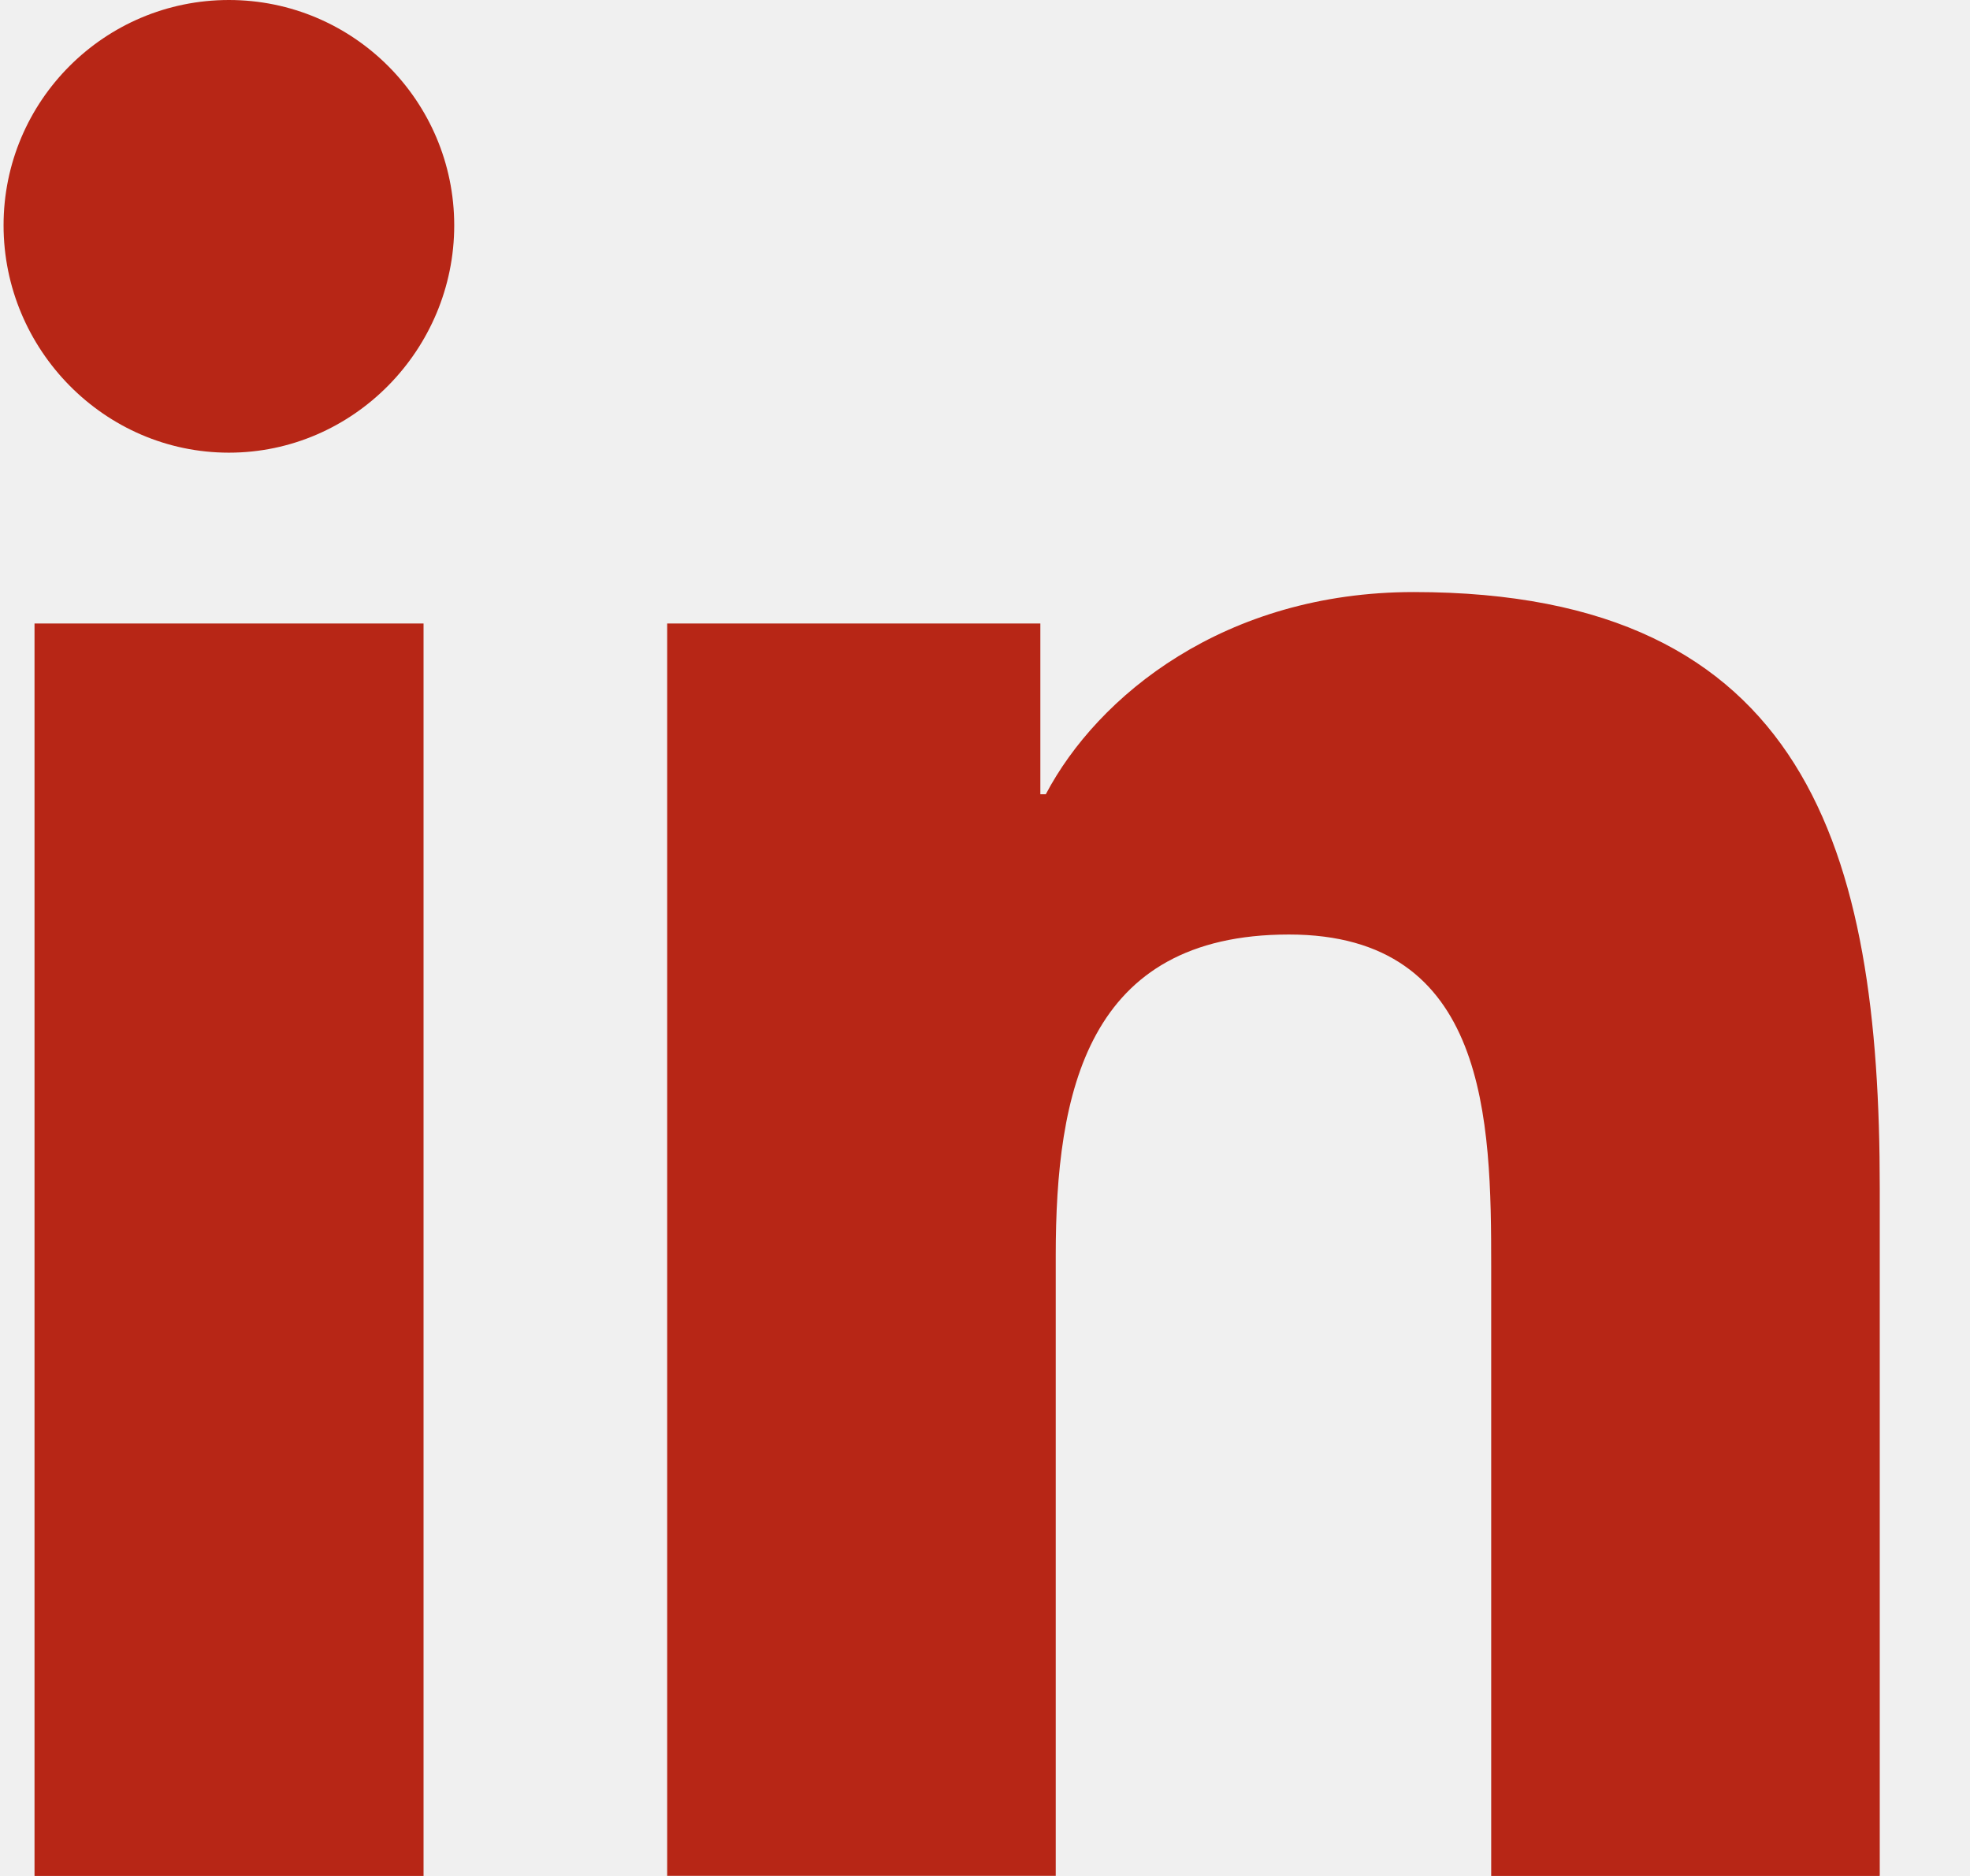
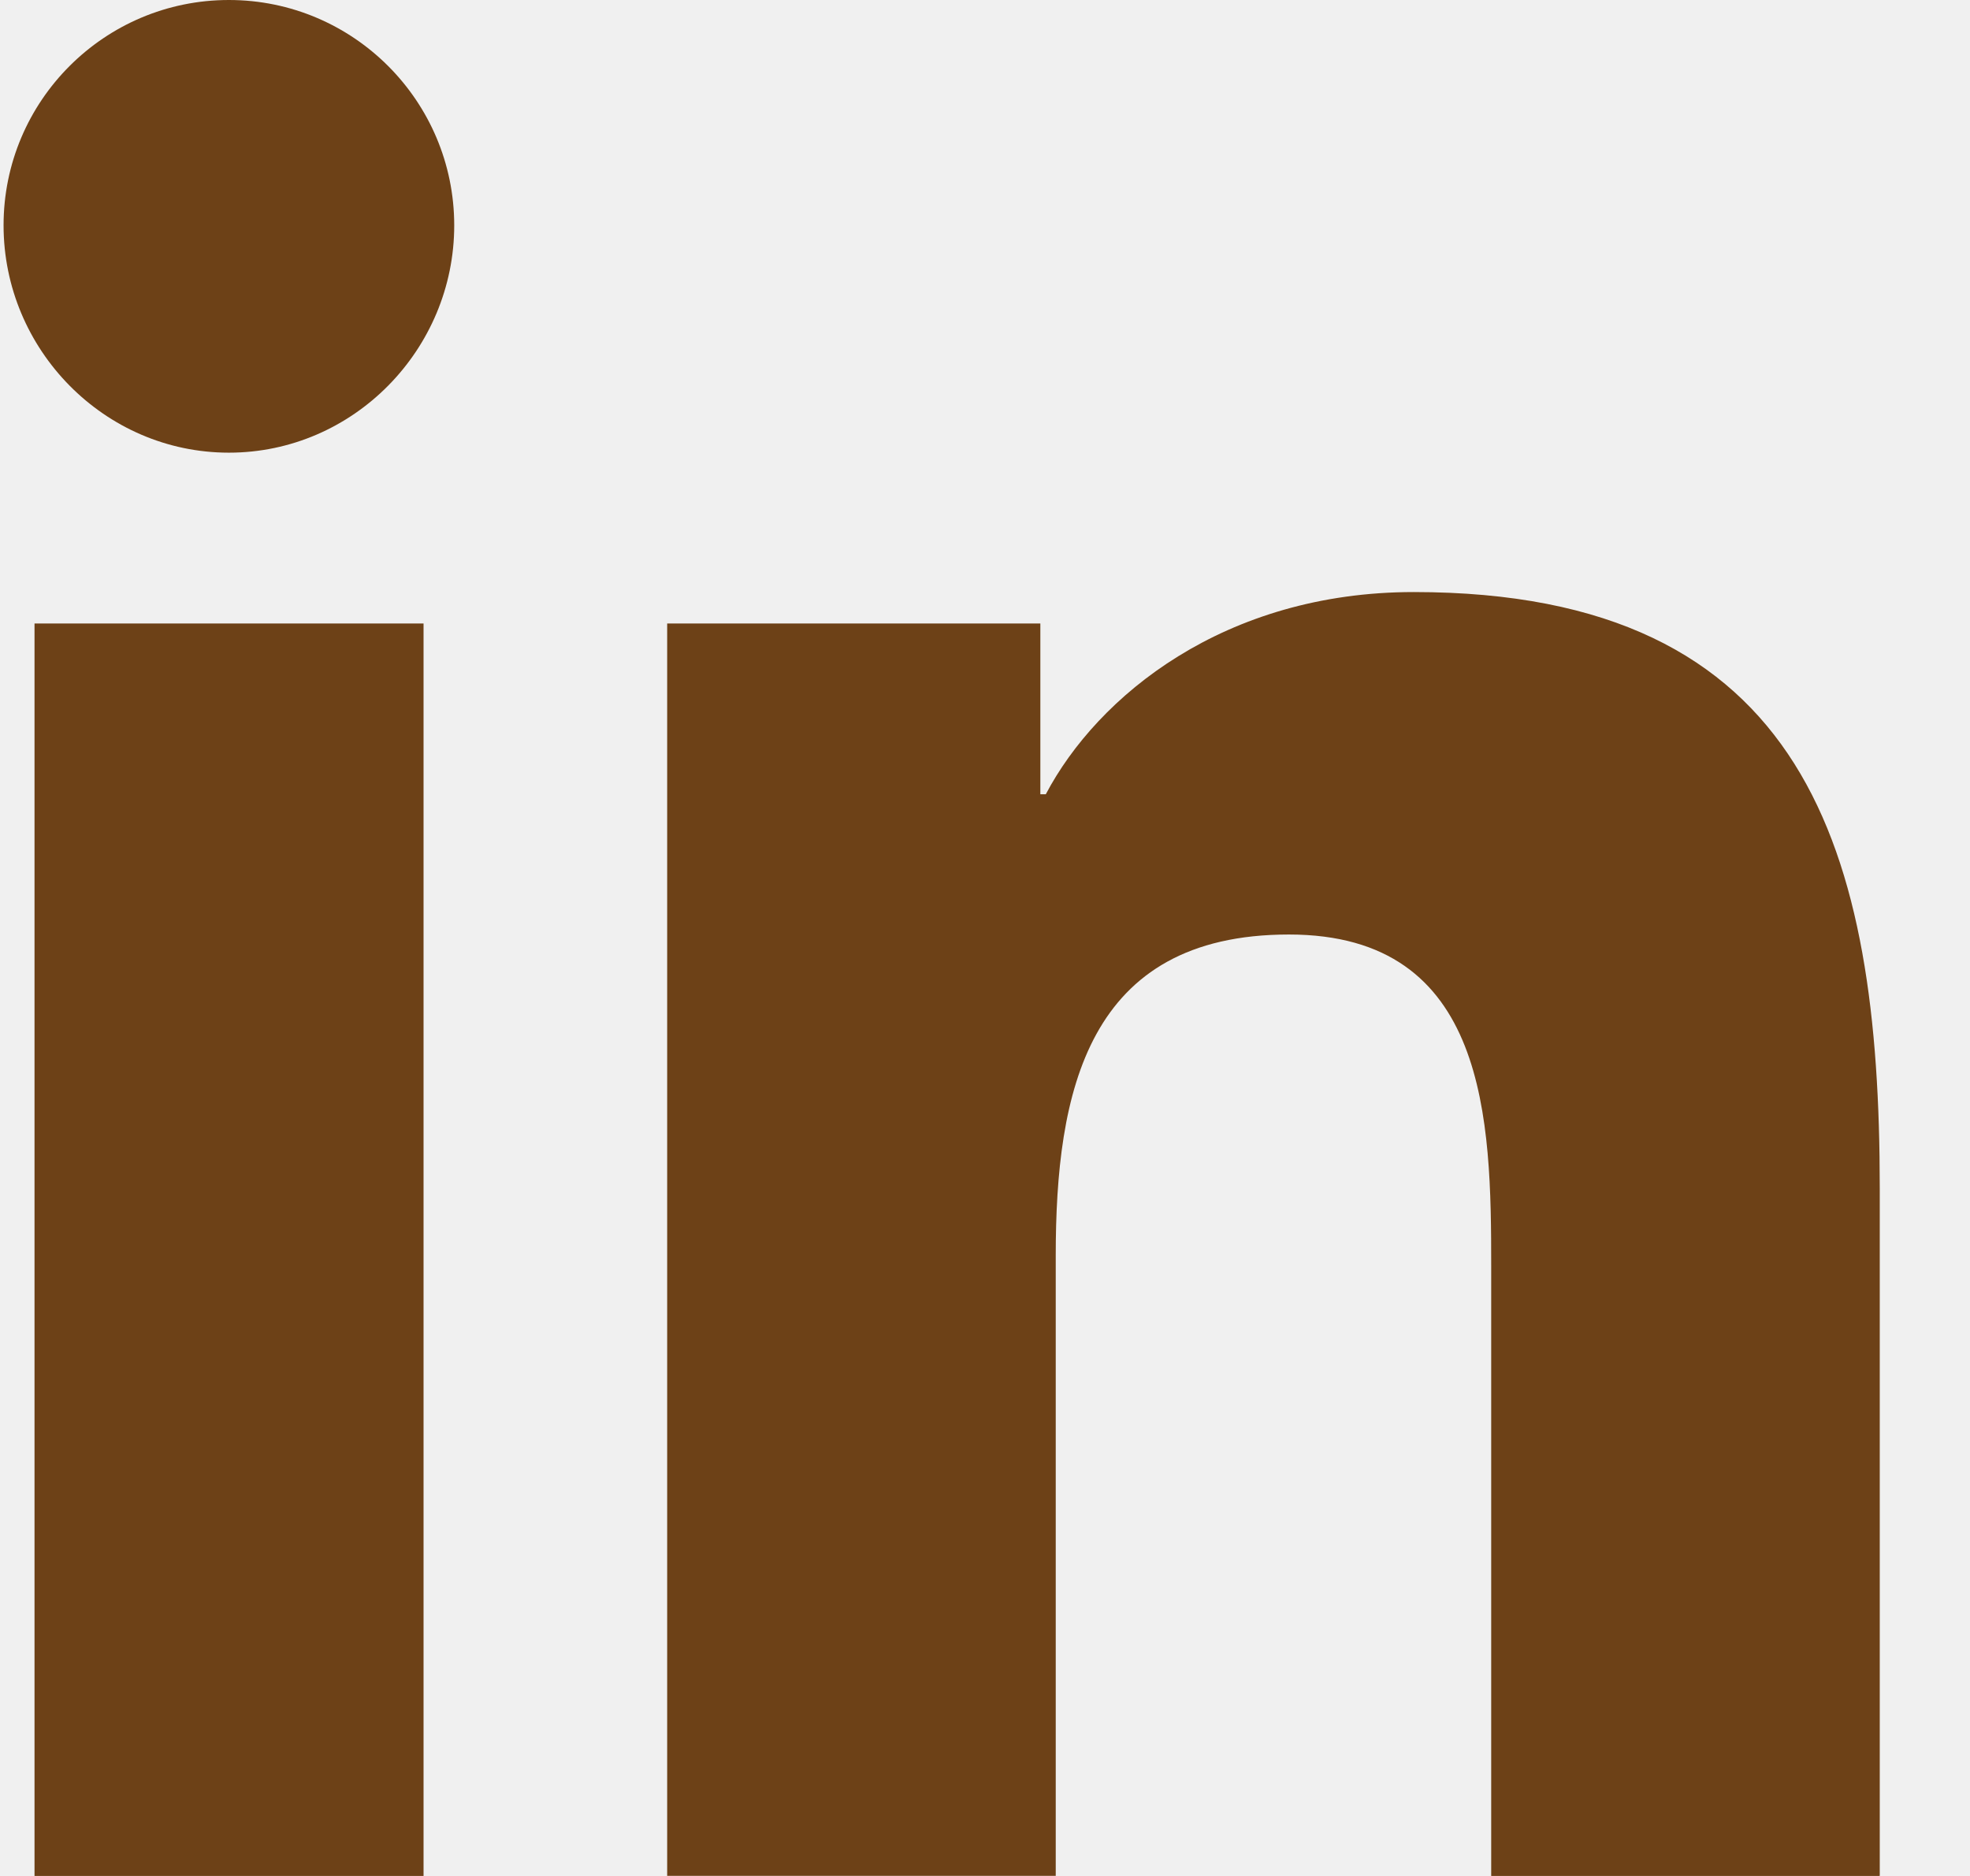
<svg xmlns="http://www.w3.org/2000/svg" width="21" height="20" viewBox="0 0 21 20" fill="none">
  <g clip-path="url(#clip0_7_39)">
-     <path d="M20.033 20V19.999H20.038V12.664C20.038 9.076 19.266 6.312 15.071 6.312C13.054 6.312 11.701 7.418 11.148 8.468H11.09V6.647H7.112V19.999H11.254V13.388C11.254 11.647 11.584 9.963 13.74 9.963C15.864 9.963 15.896 11.95 15.896 13.499V20H20.033Z" fill="#B72616" />
-     <path d="M0.368 6.647H4.515V20H0.368V6.647Z" fill="#B72616" />
-     <path d="M2.44 0C1.114 0 0.038 1.076 0.038 2.402C0.038 3.728 1.114 4.826 2.44 4.826C3.766 4.826 4.842 3.728 4.842 2.402C4.841 1.076 3.765 0 2.44 0V0Z" fill="#B72616" />
+     <path d="M20.033 20V19.999H20.038V12.664C20.038 9.076 19.266 6.312 15.071 6.312C13.054 6.312 11.701 7.418 11.148 8.468H11.09V6.647H7.112V19.999H11.254V13.388C11.254 11.647 11.584 9.963 13.74 9.963C15.864 9.963 15.896 11.95 15.896 13.499V20H20.033Z" fill="#6d4117" />
+     <path d="M0.368 6.647H4.515V20H0.368V6.647Z" fill="#6d4117" />
+     <path d="M2.44 0C1.114 0 0.038 1.076 0.038 2.402C0.038 3.728 1.114 4.826 2.44 4.826C3.766 4.826 4.842 3.728 4.842 2.402C4.841 1.076 3.765 0 2.44 0V0Z" fill="#6d4117" />
  </g>
  <defs>
    <clipPath id="clip0_7_39">
      <rect width="20" height="20" fill="white" transform="translate(0.038208)" />
    </clipPath>
  </defs>
</svg>
